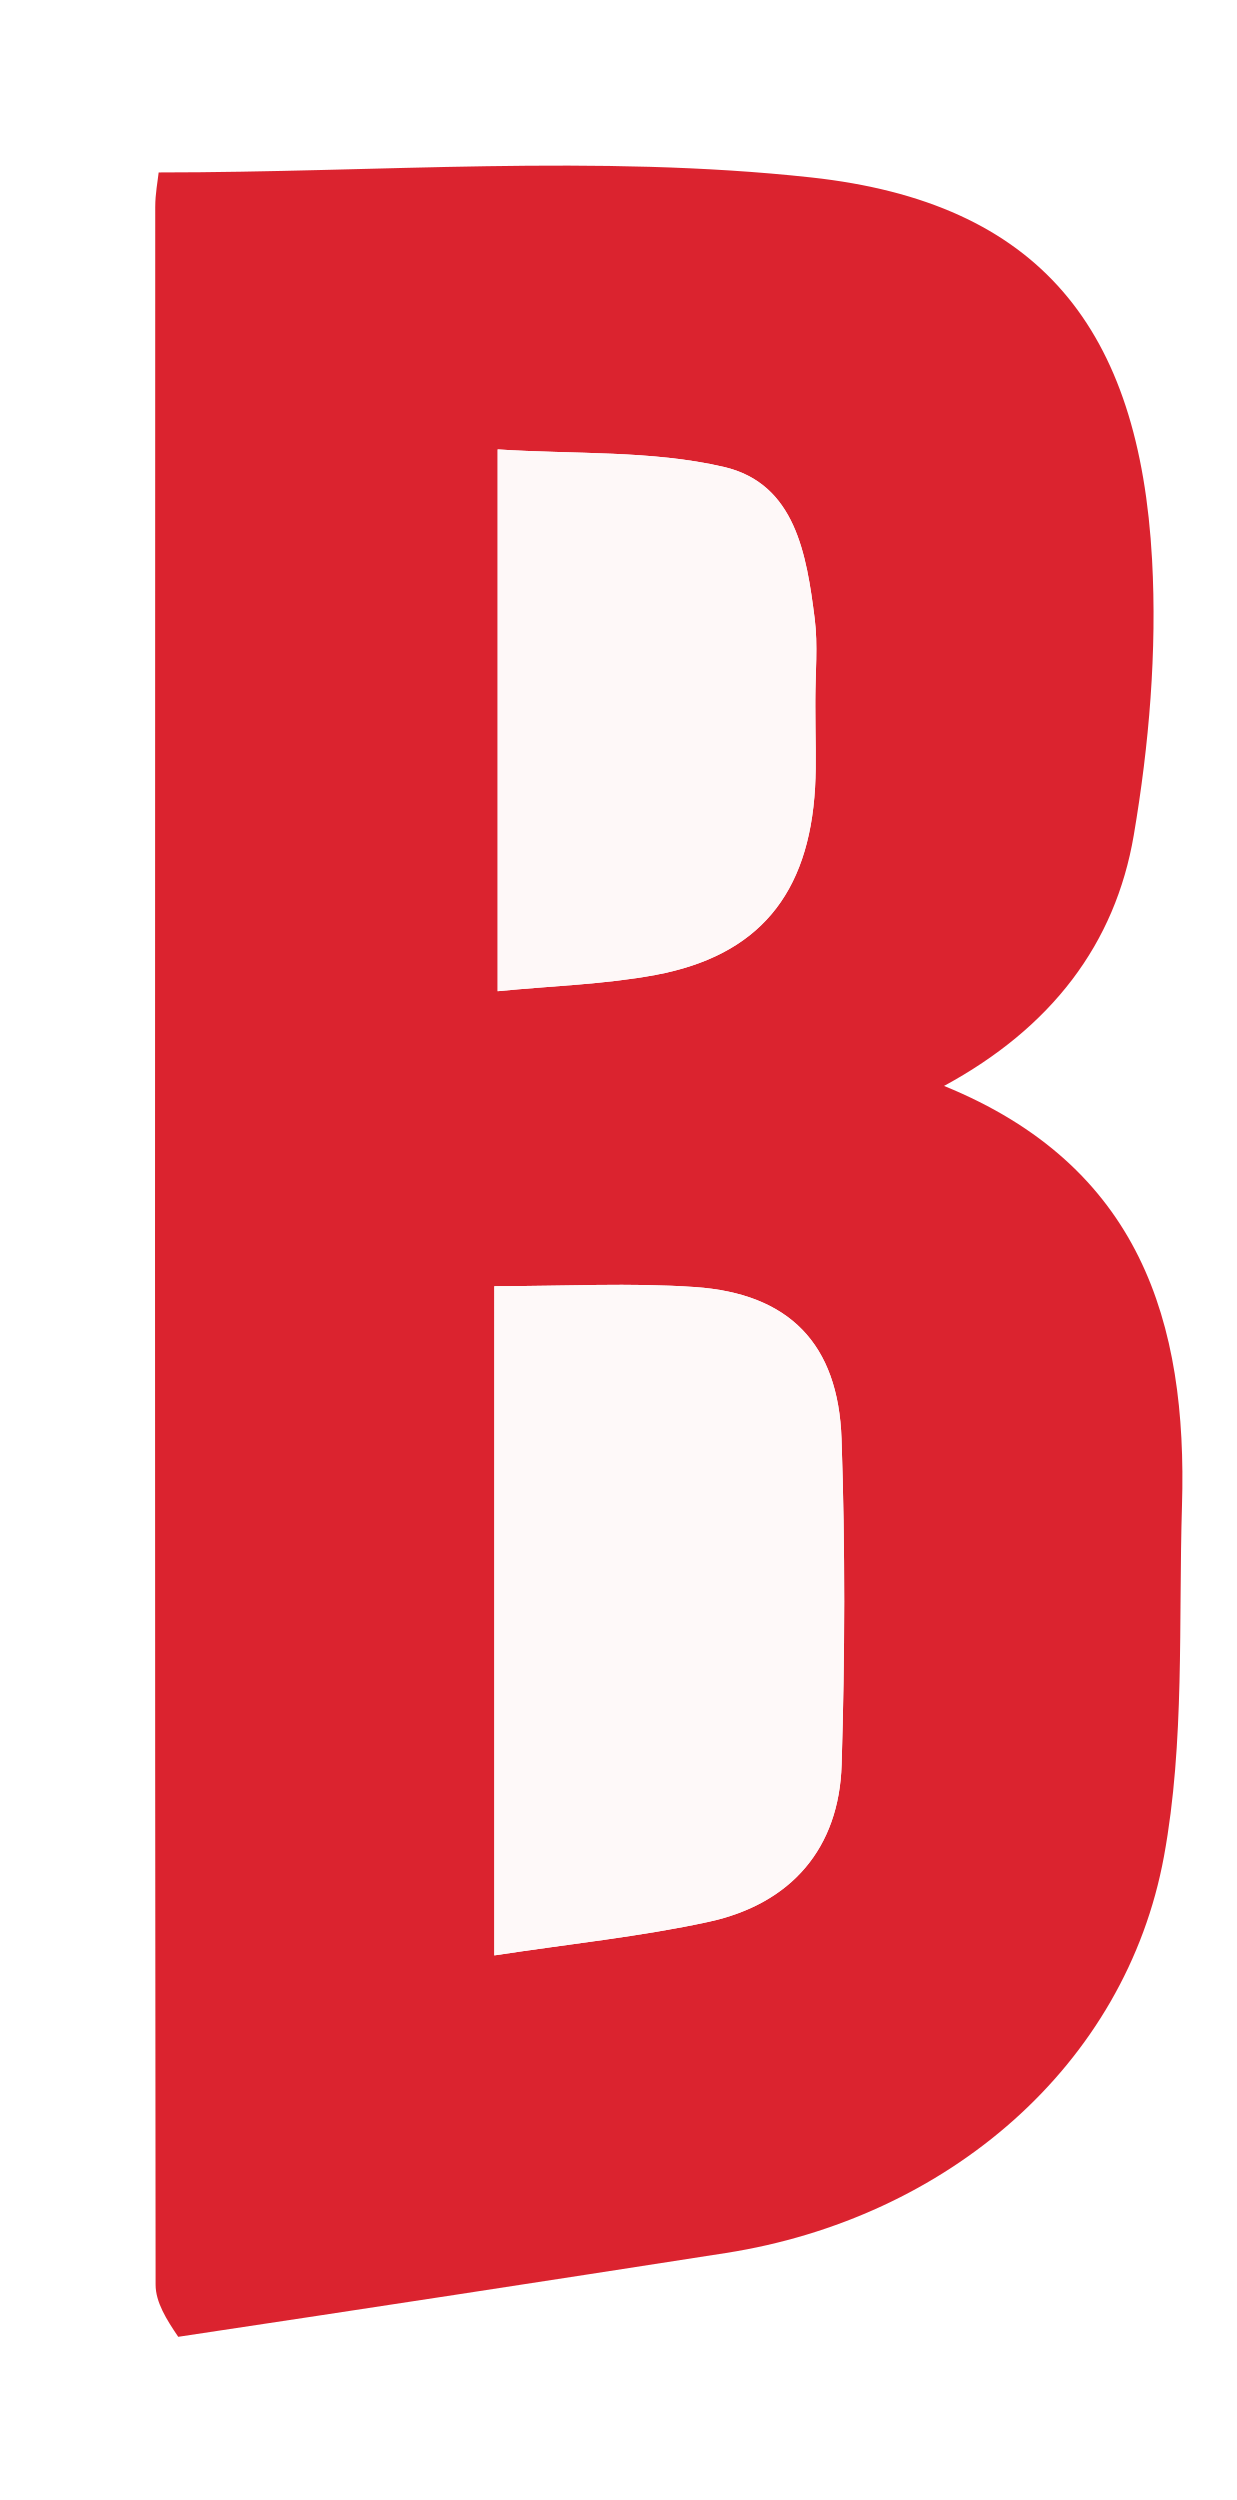
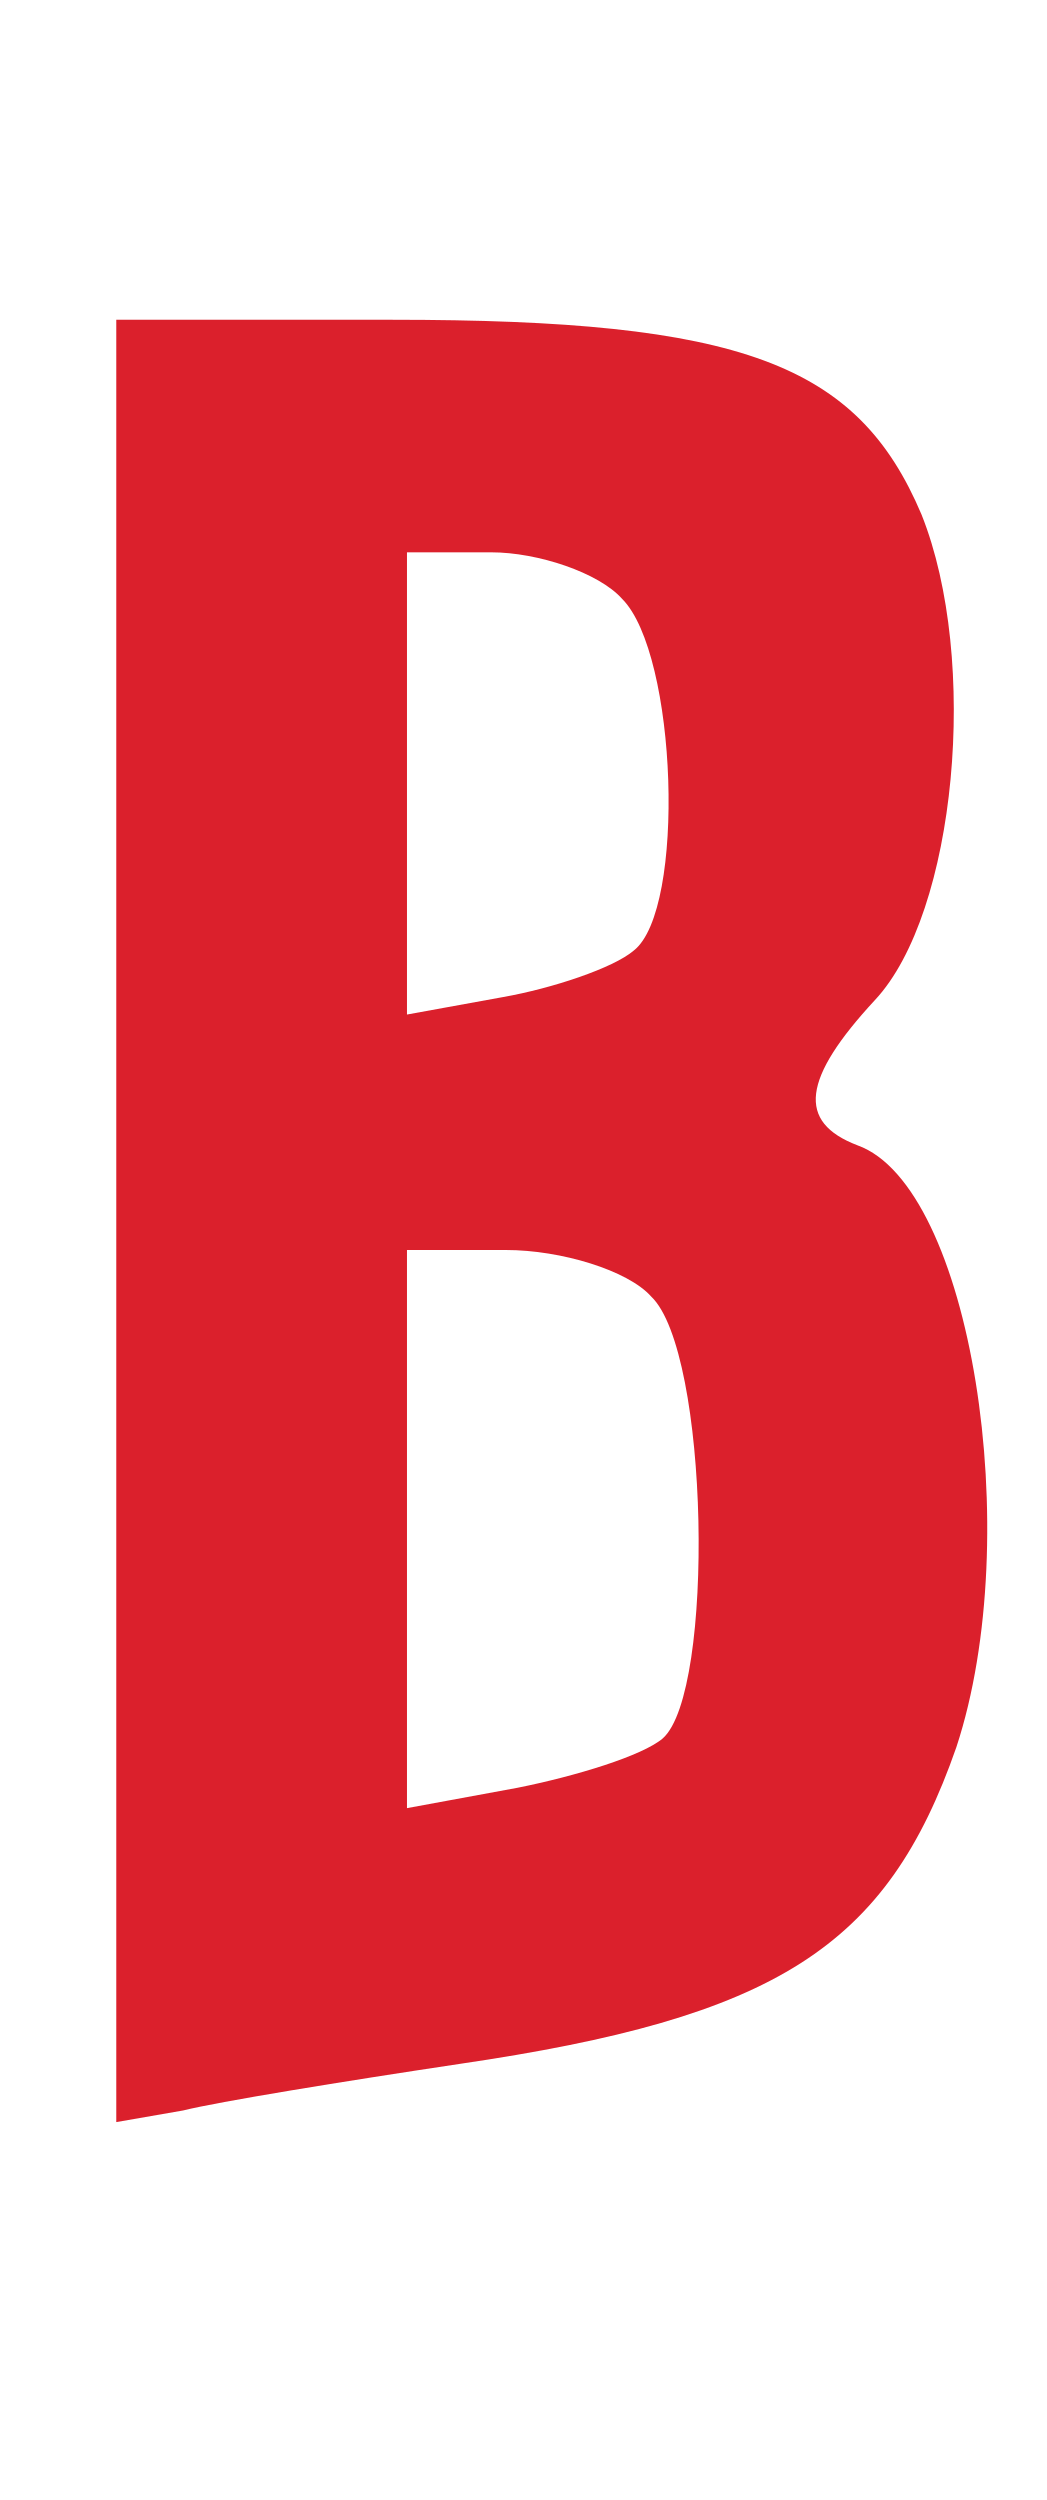
- <svg xmlns="http://www.w3.org/2000/svg" version="1.1" id="Layer_1" x="0px" y="0px" width="100%" viewBox="0 0 91 184" enable-background="new 0 0 91 184" xml:space="preserve">
-   <path fill="#FFFEFE" opacity="0" stroke="none" d=" M1,79   C1,52.667 1,26.833 1,1   C31.333,1 61.667,1 92,1   C92,62.333 92,123.667 92,185   C61.667,185 31.333,185 1,185   C1,149.833 1,114.667 1,79  M13.556,171.982   C26.841,169.93 40.129,167.892 53.411,165.823   C69.719,163.283 82.845,152.037 85.67,136.617   C87.208,128.217 86.733,119.433 86.994,110.817   C87.403,97.306 83.925,85.808 69.481,79.924   C77.38,75.644 82.084,69.482 83.445,61.475   C84.575,54.82 85.16,47.92 84.792,41.194   C83.866,24.229 76.575,14.895 59.688,13.058   C43.948,11.346 27.875,12.692 11.677,12.692   C11.613,13.298 11.426,14.262 11.425,15.225   C11.406,66.203 11.394,117.182 11.452,168.16   C11.453,169.439 12.253,170.717 13.556,171.982  z" />
-   <path fill="#DB232F" opacity="1" stroke="none" d=" M13.118,171.989   C12.253,170.717 11.453,169.439 11.452,168.16   C11.394,117.182 11.406,66.203 11.425,15.225   C11.426,14.262 11.613,13.298 11.677,12.692   C27.875,12.692 43.948,11.346 59.688,13.058   C76.575,14.895 83.866,24.229 84.792,41.194   C85.16,47.92 84.575,54.82 83.445,61.475   C82.084,69.482 77.38,75.644 69.481,79.924   C83.925,85.808 87.403,97.306 86.994,110.817   C86.733,119.433 87.208,128.217 85.67,136.617   C82.845,152.037 69.719,163.283 53.411,165.823   C40.129,167.892 26.841,169.93 13.118,171.989  M36.382,121.5   C36.382,128.789 36.382,136.078 36.382,143.917   C42.074,143.05 47.18,142.53 52.163,141.445   C58.258,140.119 61.758,136.014 61.944,129.886   C62.187,121.896 62.21,113.887 61.937,105.899   C61.698,98.894 58.076,95.205 51.145,94.727   C46.411,94.4 41.637,94.664 36.383,94.664   C36.383,103.899 36.383,112.199 36.382,121.5  M60.008,51.515   C60.006,49.518 60.21,47.494 59.961,45.527   C59.366,40.838 58.553,35.589 53.265,34.363   C47.945,33.13 42.266,33.447 36.628,33.077   C36.628,47.022 36.628,59.785 36.628,72.952   C40.696,72.554 44.522,72.45 48.238,71.757   C55.822,70.342 59.538,65.829 59.989,57.963   C60.094,56.137 60.006,54.301 60.008,51.515  z" />
-   <path fill="#FEF9F9" opacity="1" stroke="none" d=" M36.382,121   C36.383,112.199 36.383,103.899 36.383,94.664   C41.637,94.664 46.411,94.4 51.145,94.727   C58.076,95.205 61.698,98.894 61.937,105.899   C62.21,113.887 62.187,121.896 61.944,129.886   C61.758,136.014 58.258,140.119 52.163,141.445   C47.18,142.53 42.074,143.05 36.382,143.917   C36.382,136.078 36.382,128.789 36.382,121  z" />
-   <path fill="#FEF8F8" opacity="1" stroke="none" d=" M60.008,51.992   C60.006,54.301 60.094,56.137 59.989,57.963   C59.538,65.829 55.822,70.342 48.238,71.757   C44.522,72.45 40.696,72.554 36.628,72.952   C36.628,59.785 36.628,47.022 36.628,33.077   C42.266,33.447 47.945,33.13 53.265,34.363   C58.553,35.589 59.366,40.838 59.961,45.527   C60.21,47.494 60.006,49.518 60.008,51.992  z" />
+ <svg xmlns="http://www.w3.org/2000/svg" version="1.0" width="36pt" height="86pt" viewBox="0 0 36 86" preserveAspectRatio="xMidYMid meet">
+   <g transform="translate(0,86) scale(0.1,-0.1)" fill="#DB202C" stroke="none">
+     <path d="M40 440 l0 -310 23 4 c12 3 55 10 95 16 109 16 147 40 171 109 24 73 5 193 -34 207 -21 8 -19 23 6 50 28 30 36 117 16 167 -22 52 -62 67 -182 67 l-95 0 0 -310z m174 214 c19 -19 22 -107 4 -121 -7 -6 -28 -13 -45 -16 l-33 -6 0 79 0 80 29 0 c16 0 37 -7 45 -16z m10 -240 c20 -19 22 -136 4 -152 -7 -6 -30 -13 -50 -17 l-38 -7 0 96 0 96 34 0 c19 0 42 -7 50 -16z" />
+   </g>
</svg>
